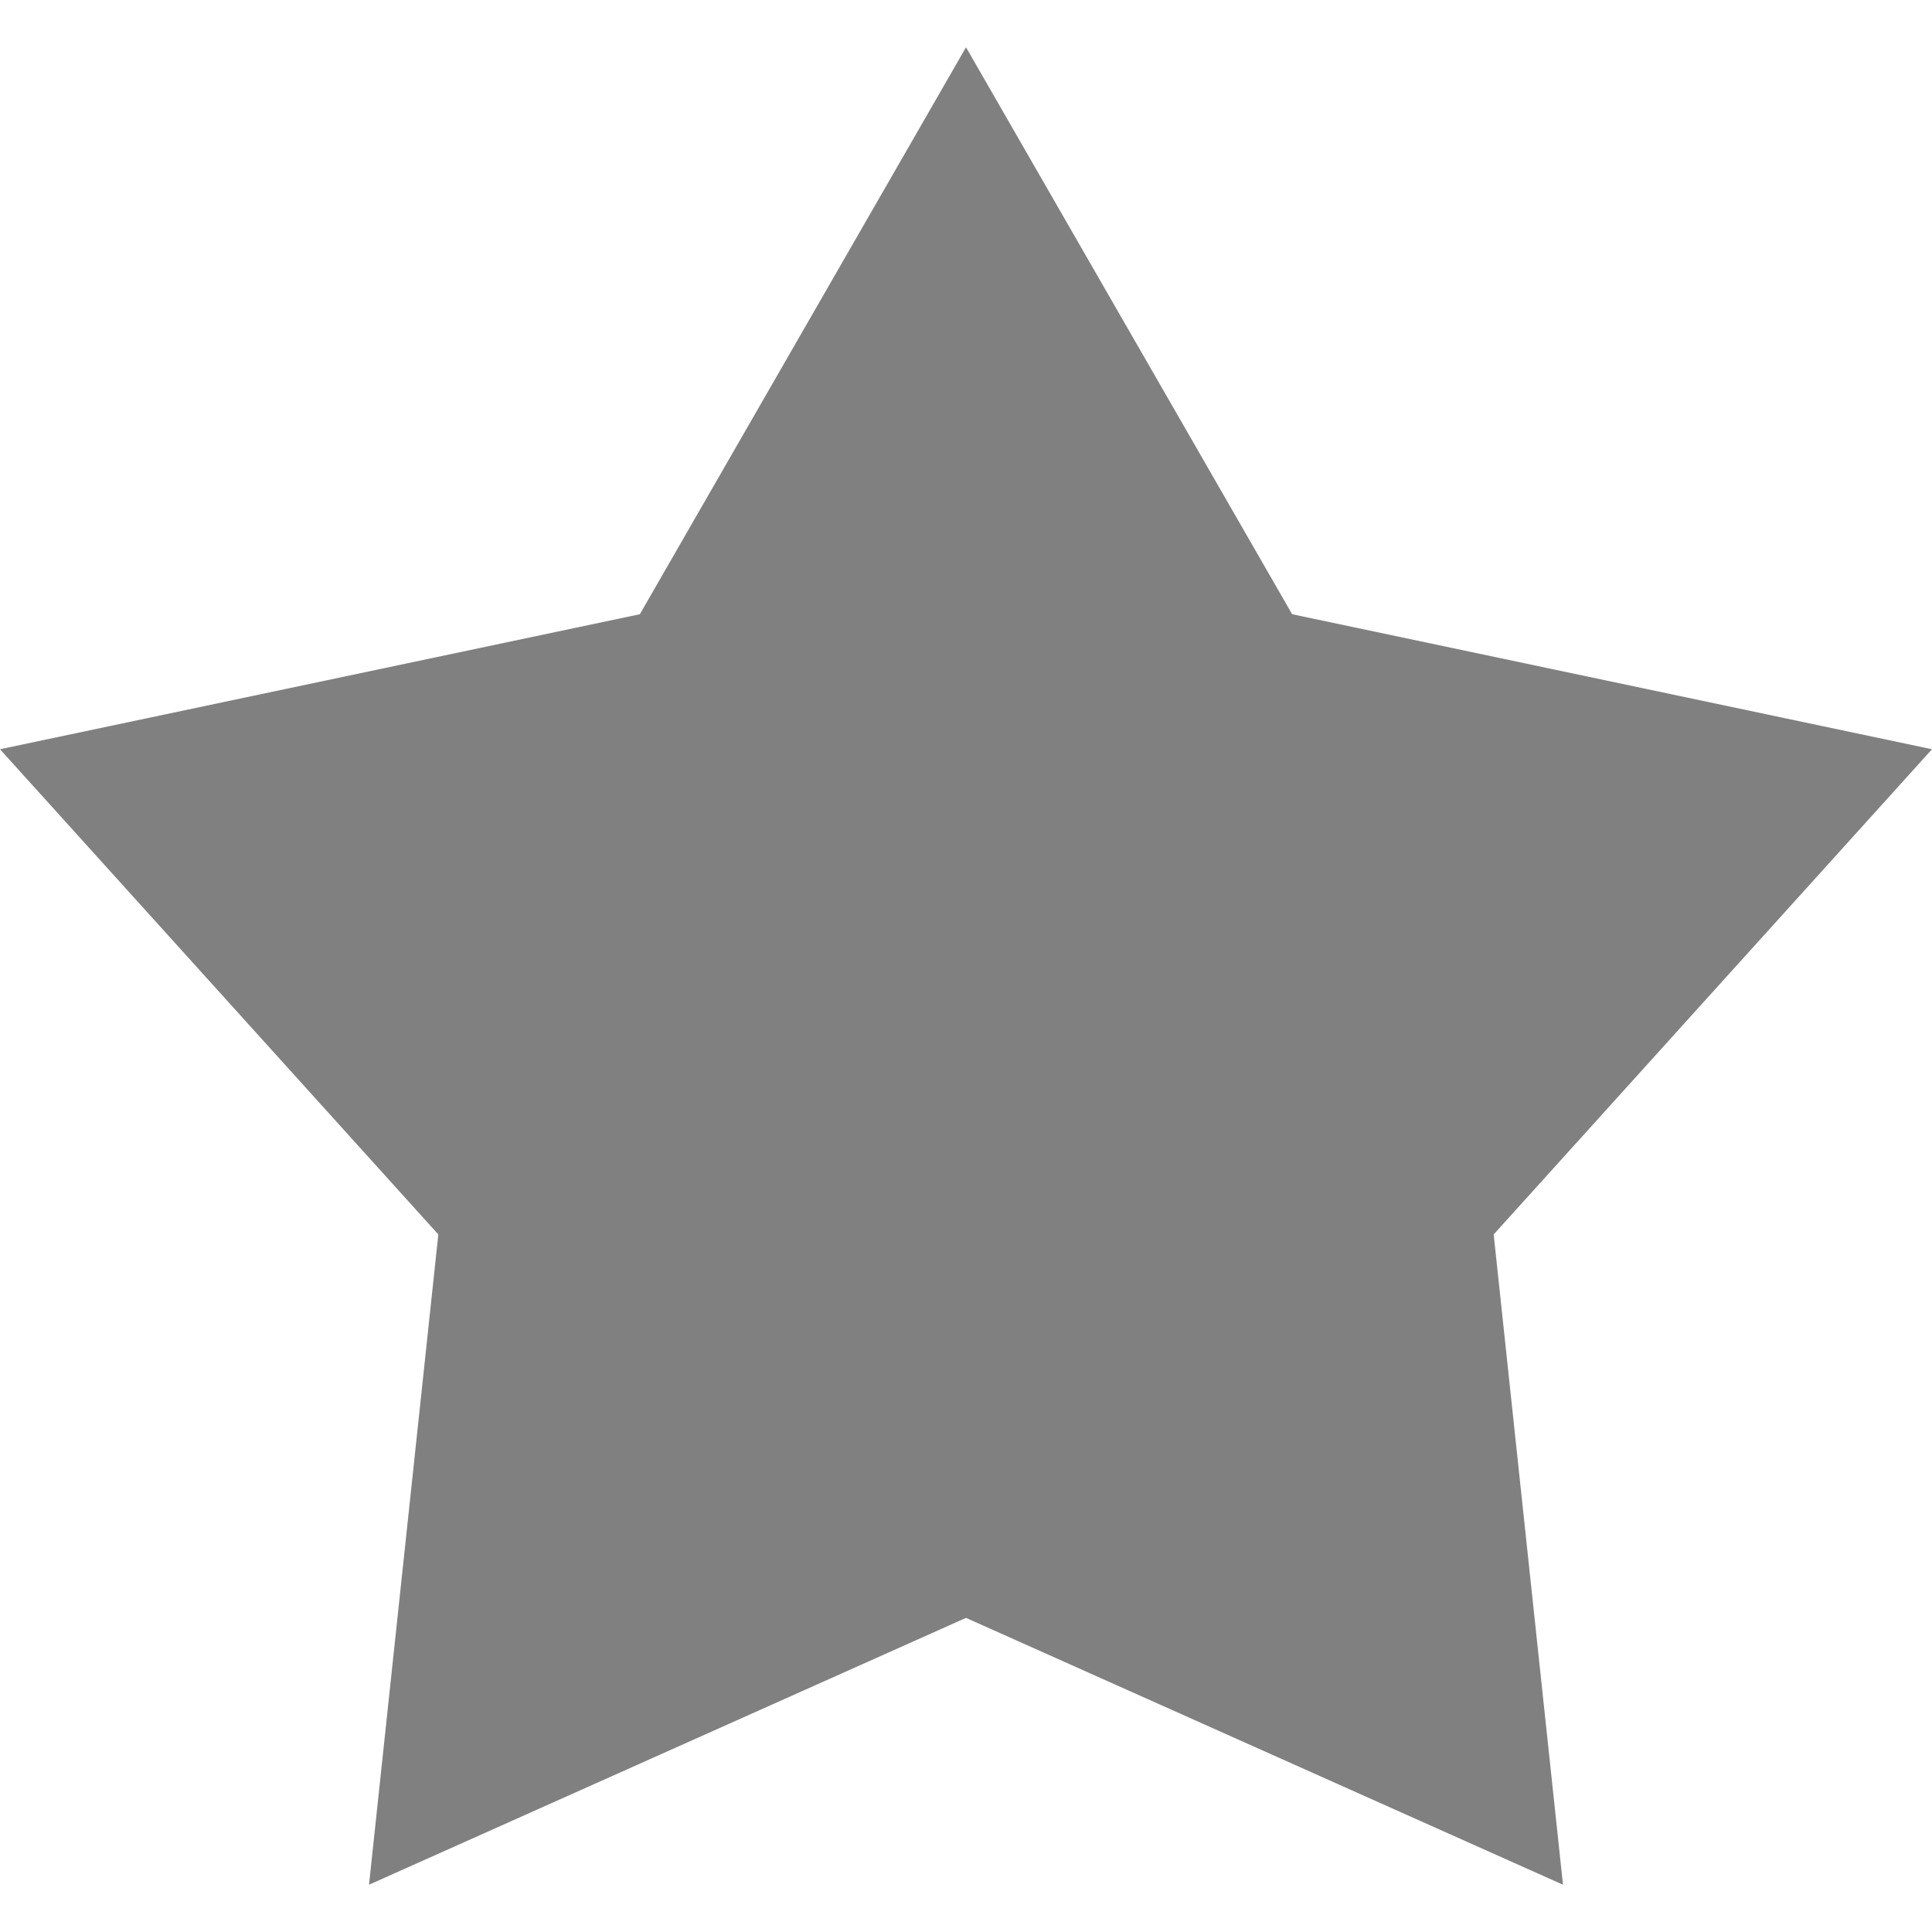
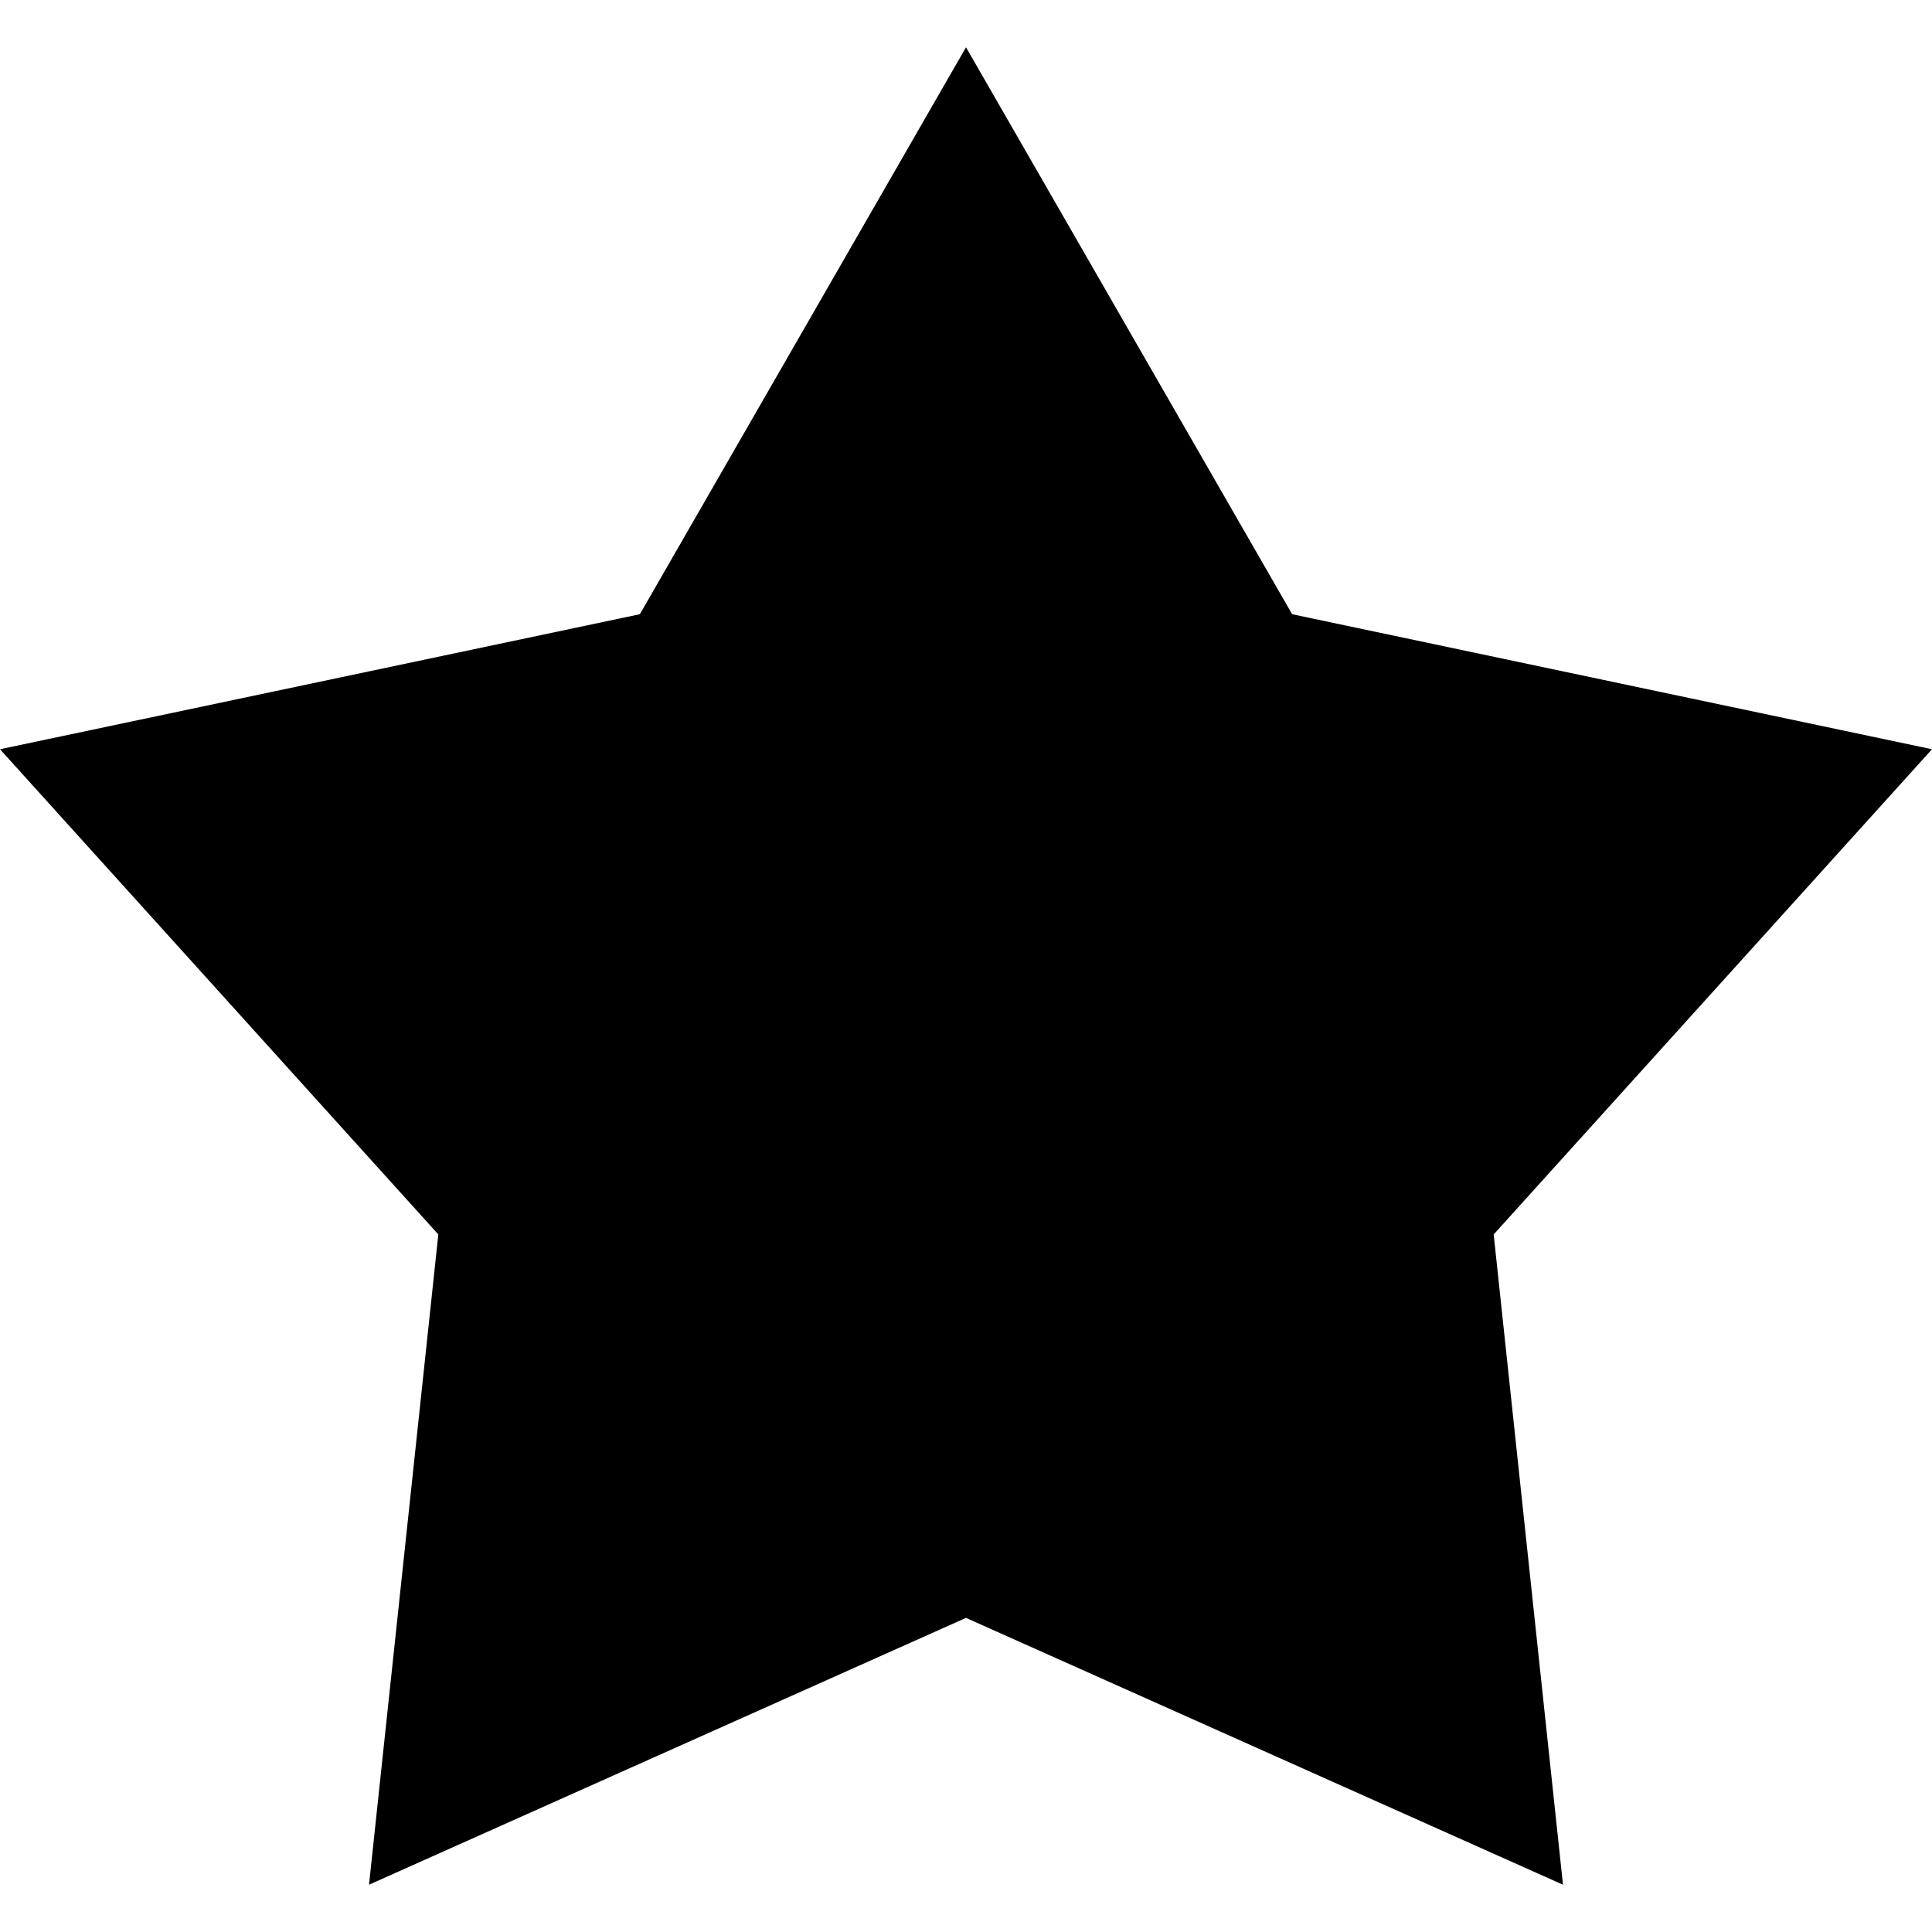
- <svg xmlns="http://www.w3.org/2000/svg" viewBox="0 0 482.2 482.2" fill="grey">
+ <svg xmlns="http://www.w3.org/2000/svg" viewBox="0 0 482.2 482.2" fill="currentColor">
  <polygon points="482.2 187 322.5 153.3 241.1 11.8 159.7 153.3 0 187 109.4 308.1 92.1 470.4 241.1 403.8 390.1 470.4 372.8 308.1" />
</svg>
